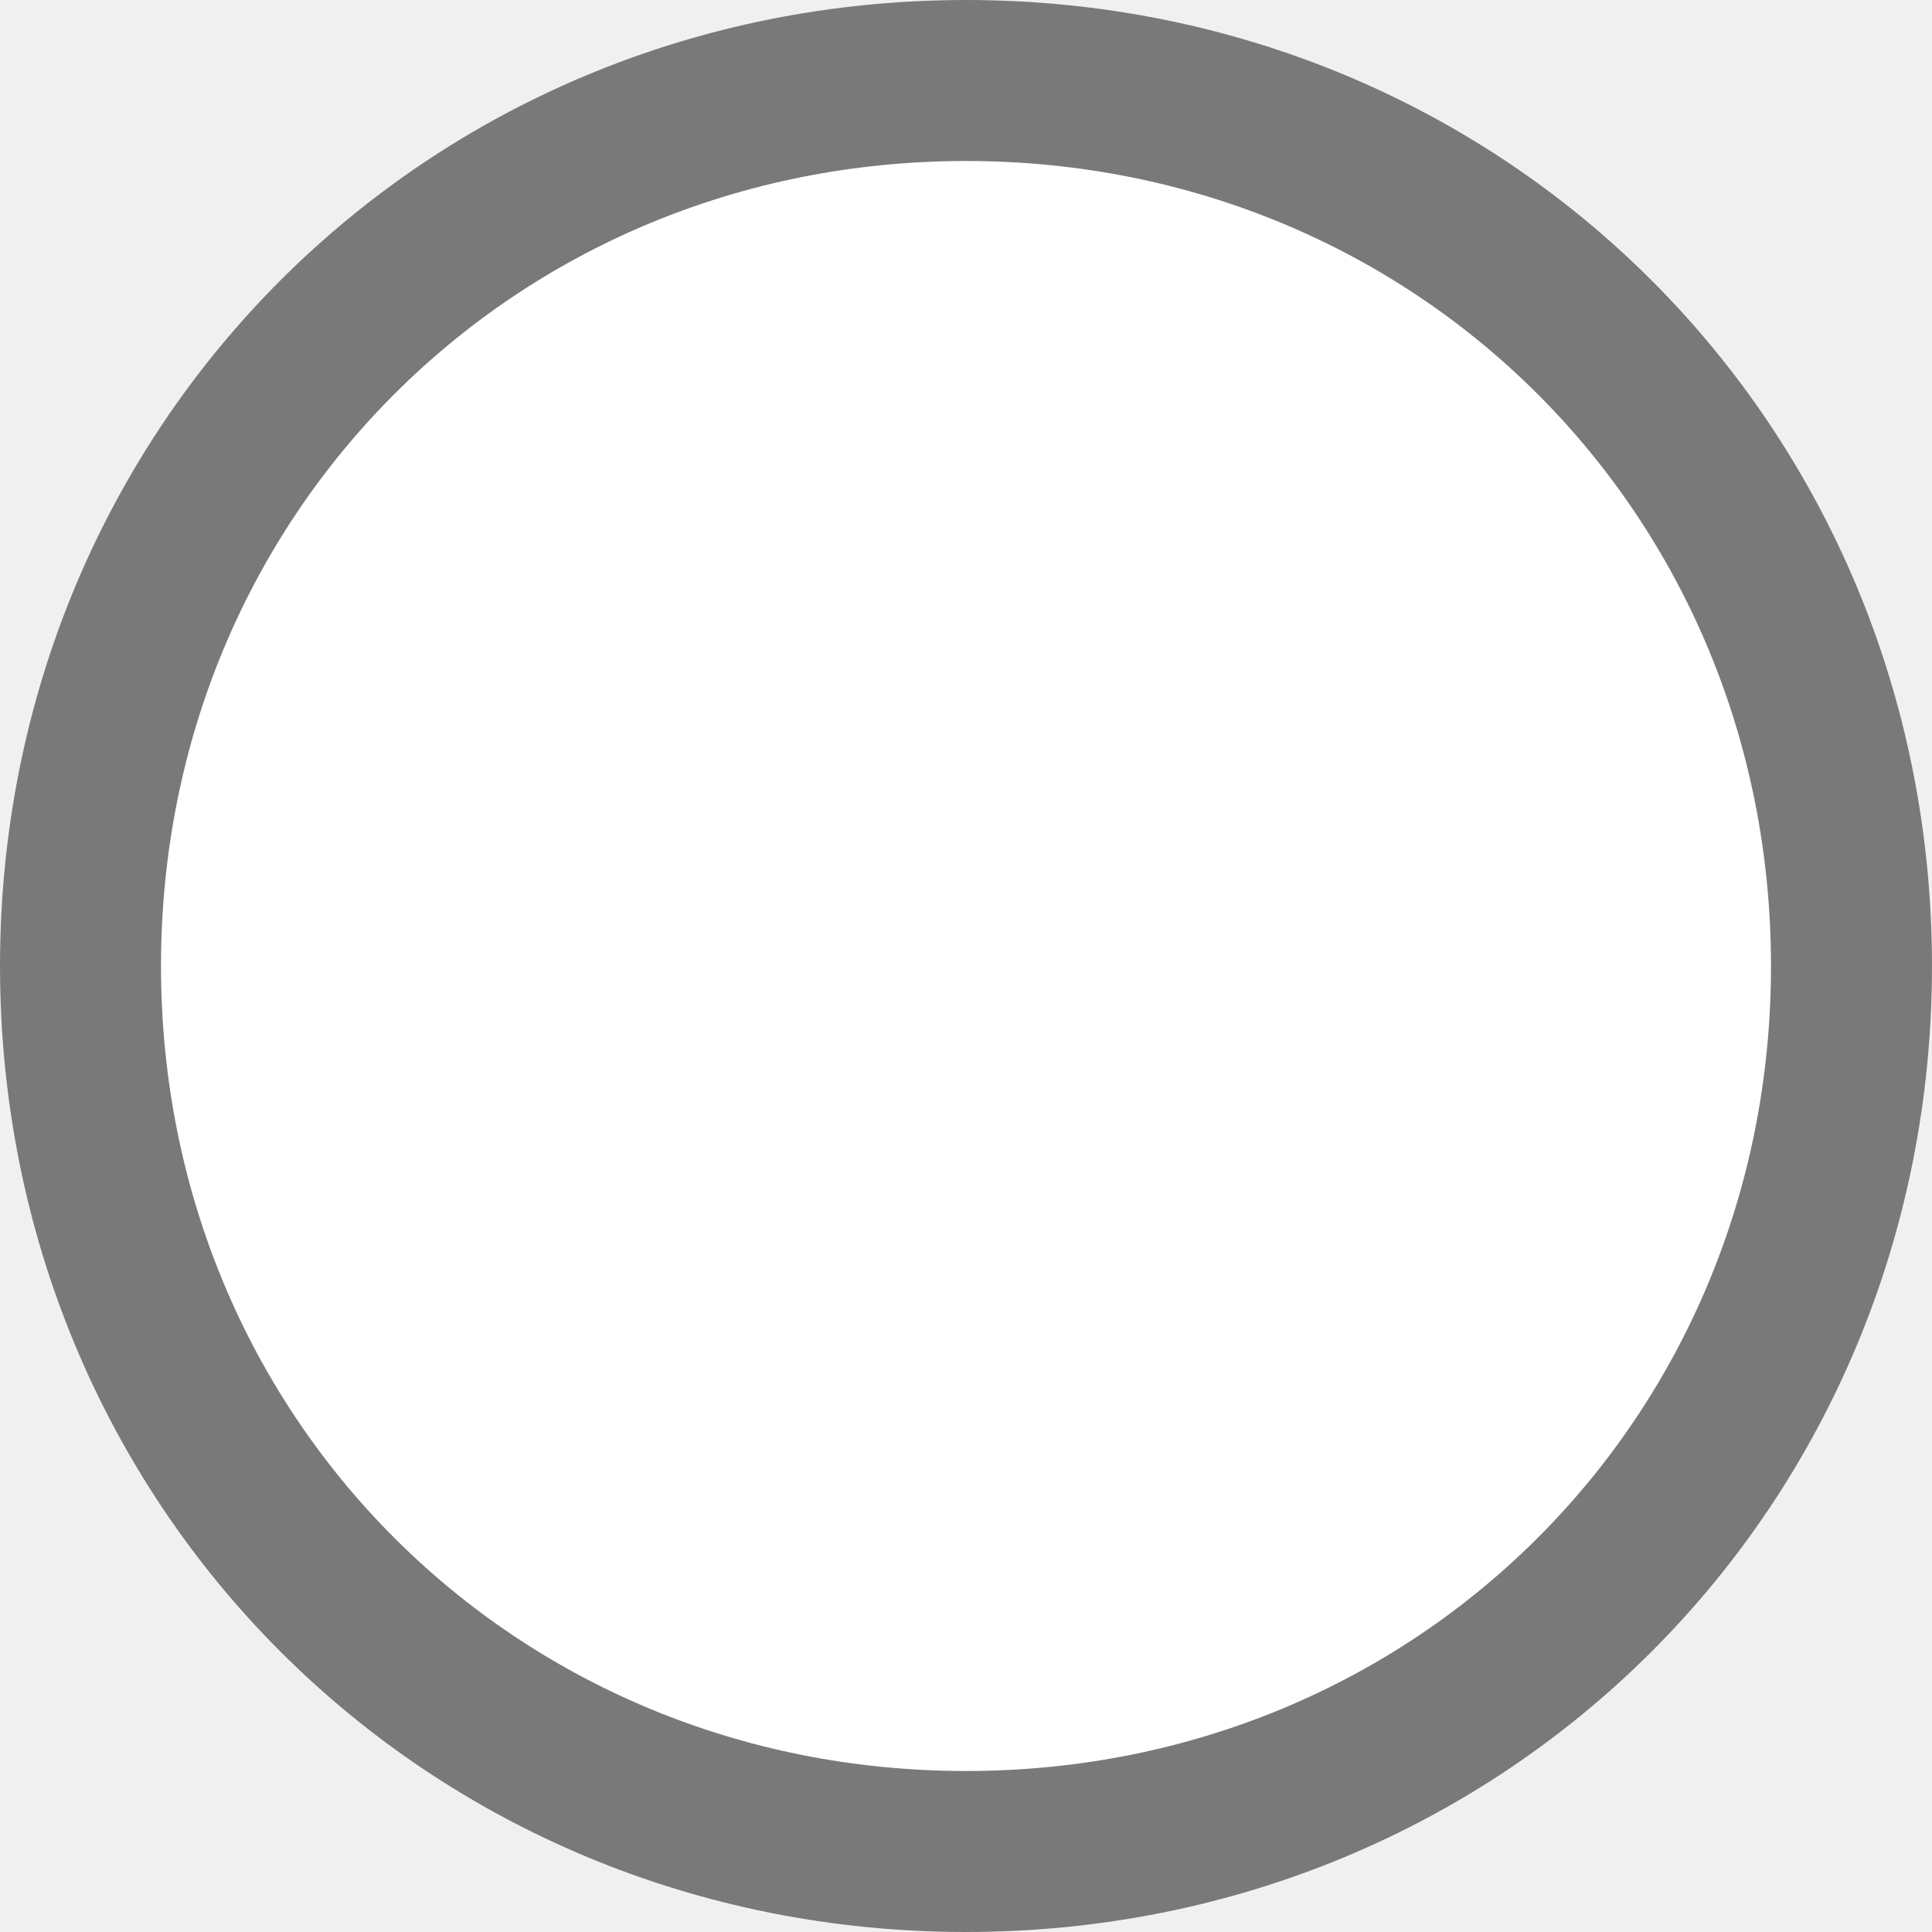
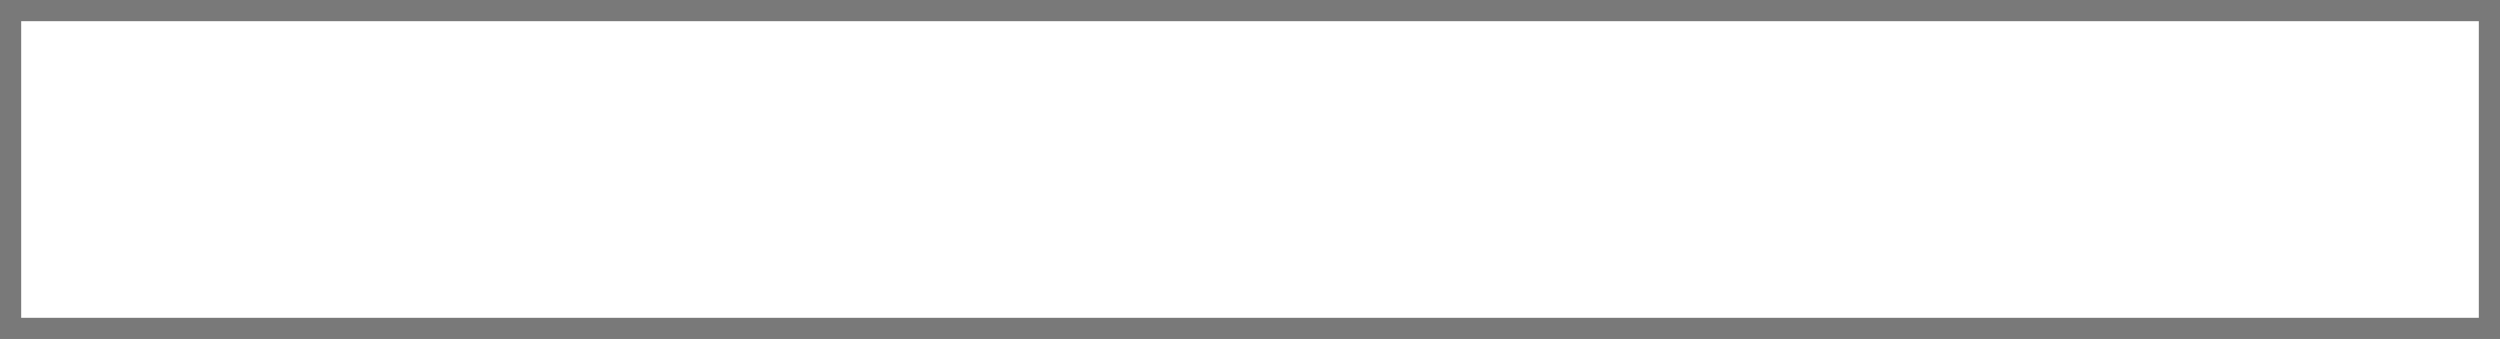
- <svg xmlns="http://www.w3.org/2000/svg" version="1.1" width="12px" height="12px" viewBox="310 112  12 12">
-   <path d="M 316 112  C 319.36 112  322 114.64  322 118  C 322 121.36  319.36 124  316 124  C 312.64 124  310 121.36  310 118  C 310 114.64  312.64 112  316 112  Z " fill-rule="nonzero" fill="#ffffff" stroke="none" />
-   <path d="M 316 112.5  C 319.08 112.5  321.5 114.92  321.5 118  C 321.5 121.08  319.08 123.5  316 123.5  C 312.92 123.5  310.5 121.08  310.5 118  C 310.5 114.92  312.92 112.5  316 112.5  Z " stroke-width="1" stroke="#797979" fill="none" />
+ <svg xmlns="http://www.w3.org/2000/svg" version="1.1" width="118px" height="16px">
+   <defs>
+     <mask fill="white" id="clip12">
+       <path d="M 0 16  L 0 0  L 63.487 0  L 85.797 0  L 118 0  L 118 16  L 48.746 16  L 0 16  Z " fill-rule="evenodd" />
+     </mask>
+   </defs>
+   <g transform="matrix(1 0 0 1 -130 -142 )">
+     <path d="M 0 16  L 0 0  L 63.487 0  L 85.797 0  L 118 0  L 118 16  L 48.746 16  L 0 16  Z " fill-rule="nonzero" fill="#ffffff" stroke="none" transform="matrix(1 0 0 1 130 142 )" />
+     <path d="M 0 16  L 0 0  L 63.487 0  L 85.797 0  L 118 0  L 118 16  L 48.746 16  L 0 16  Z " stroke-width="2" stroke="#797979" fill="none" transform="matrix(1 0 0 1 130 142 )" mask="url(#clip12)" />
+   </g>
</svg>
